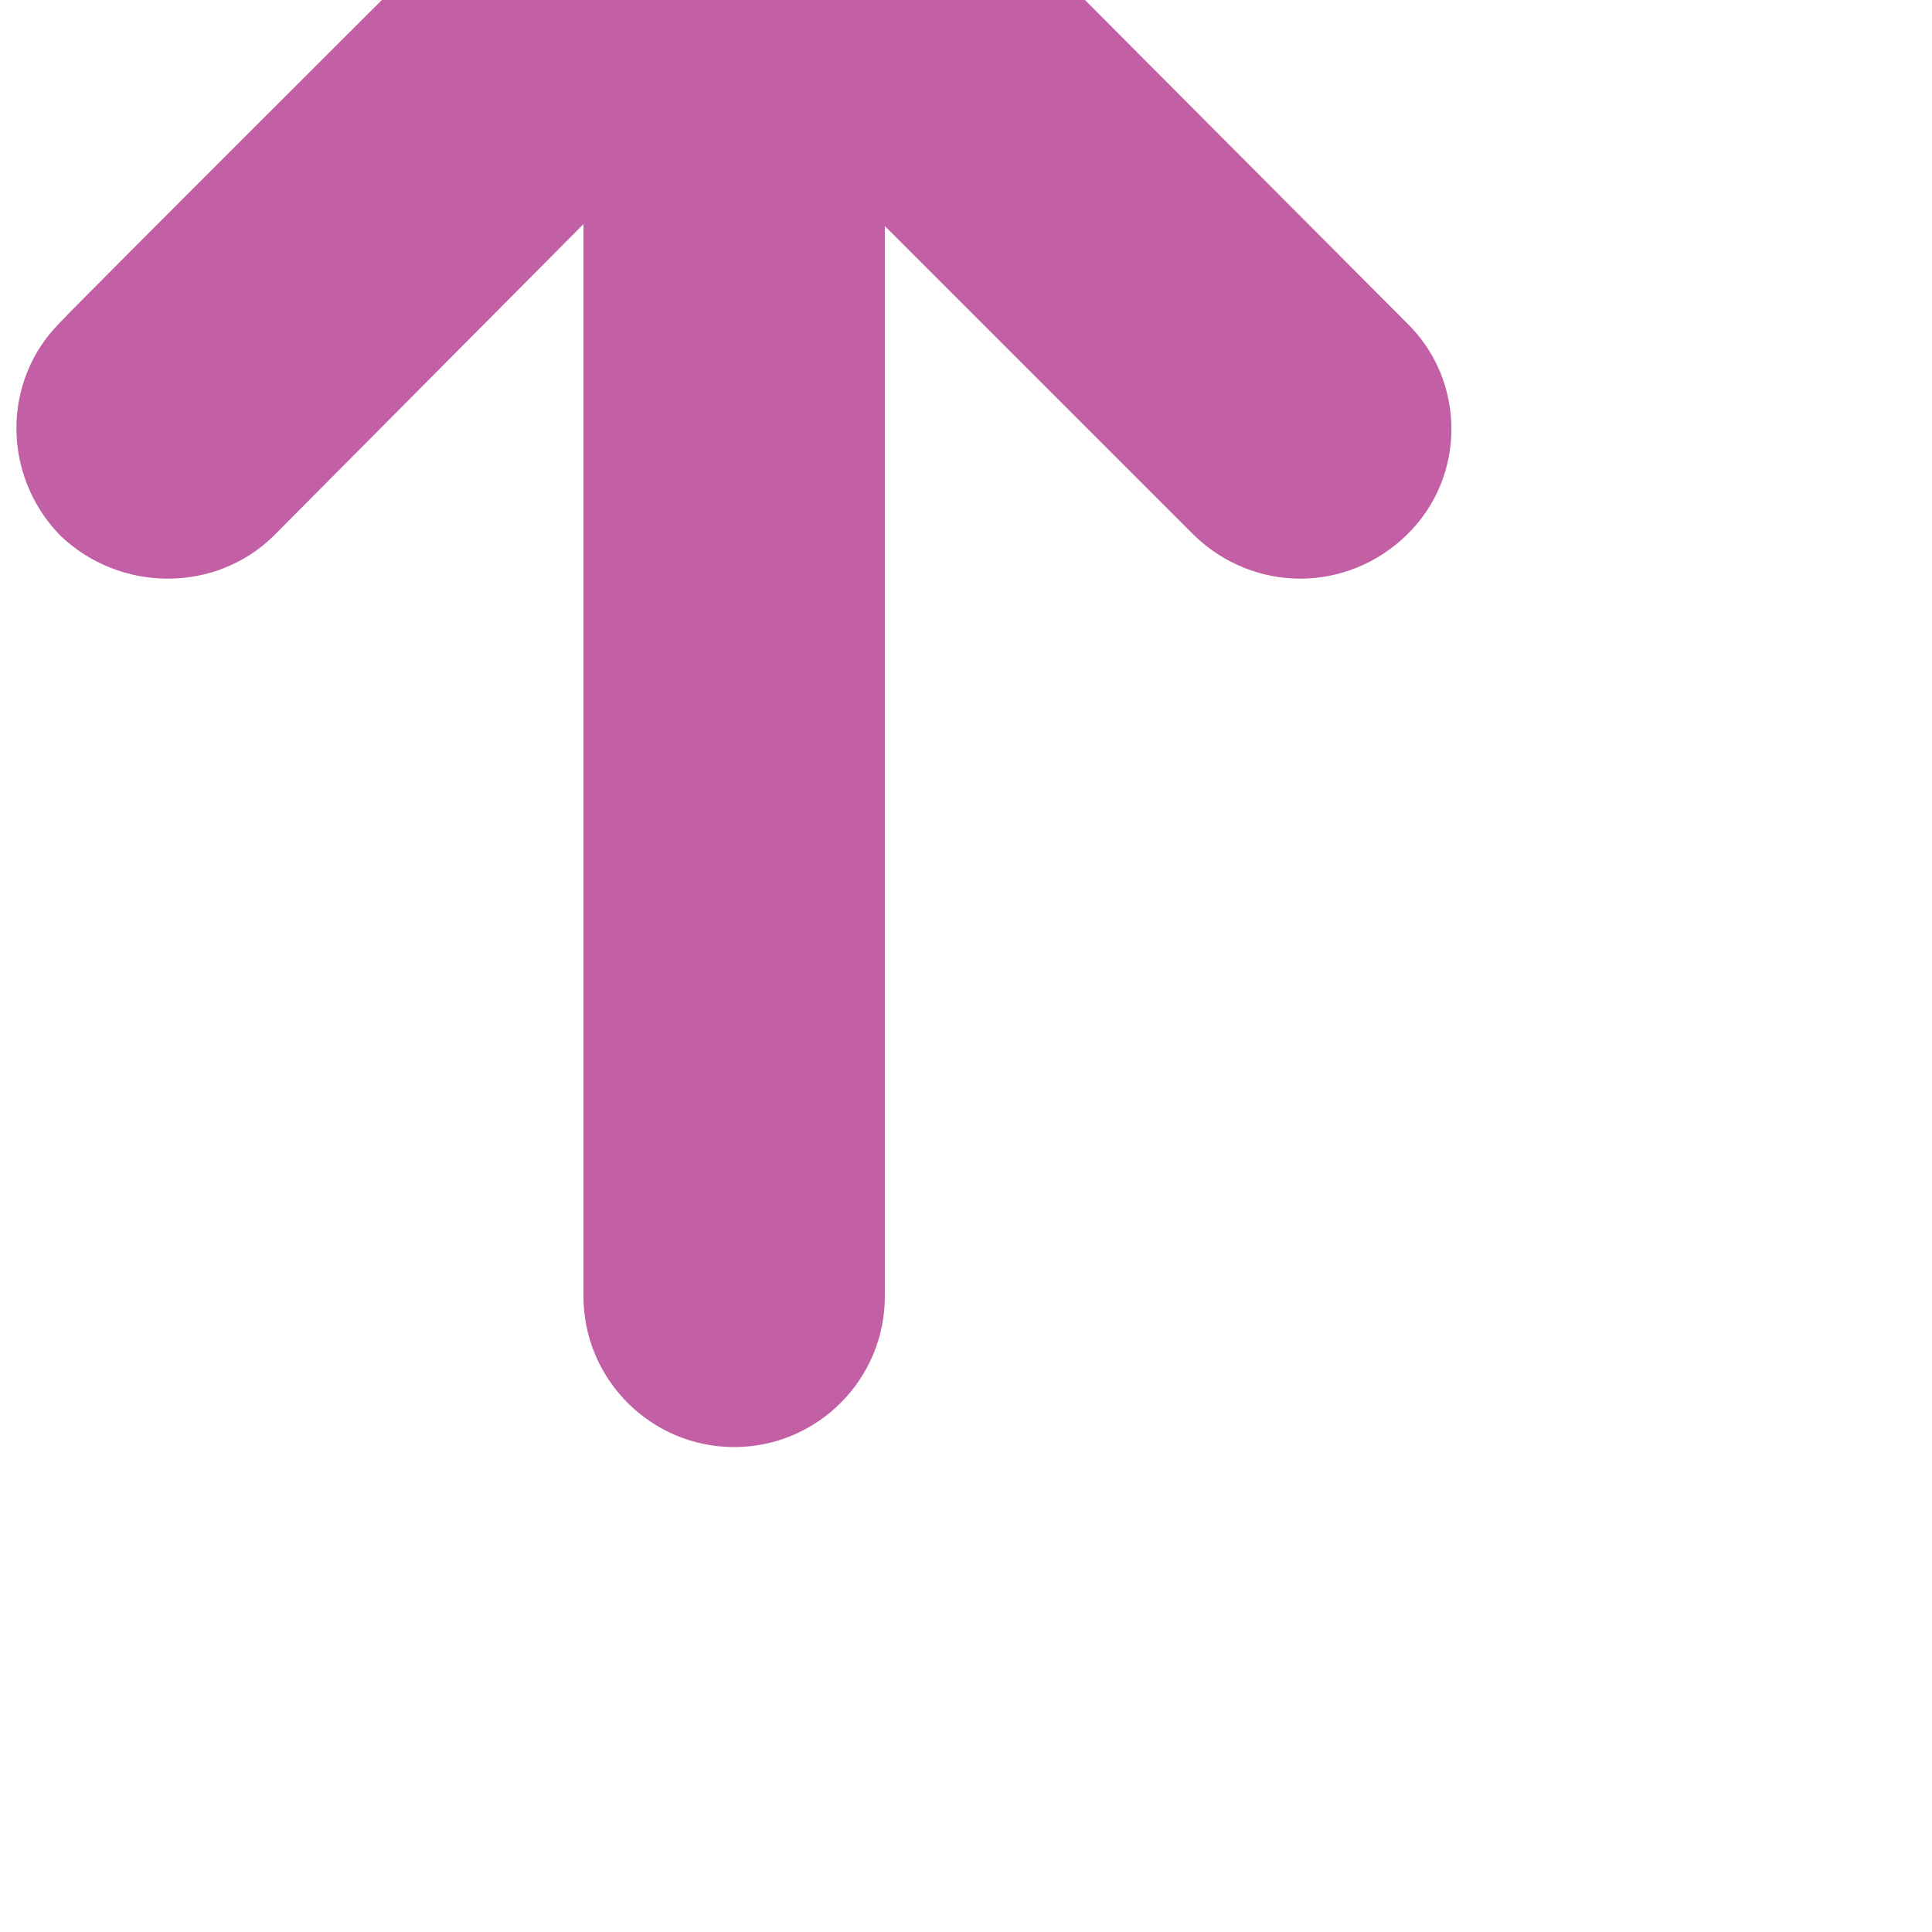
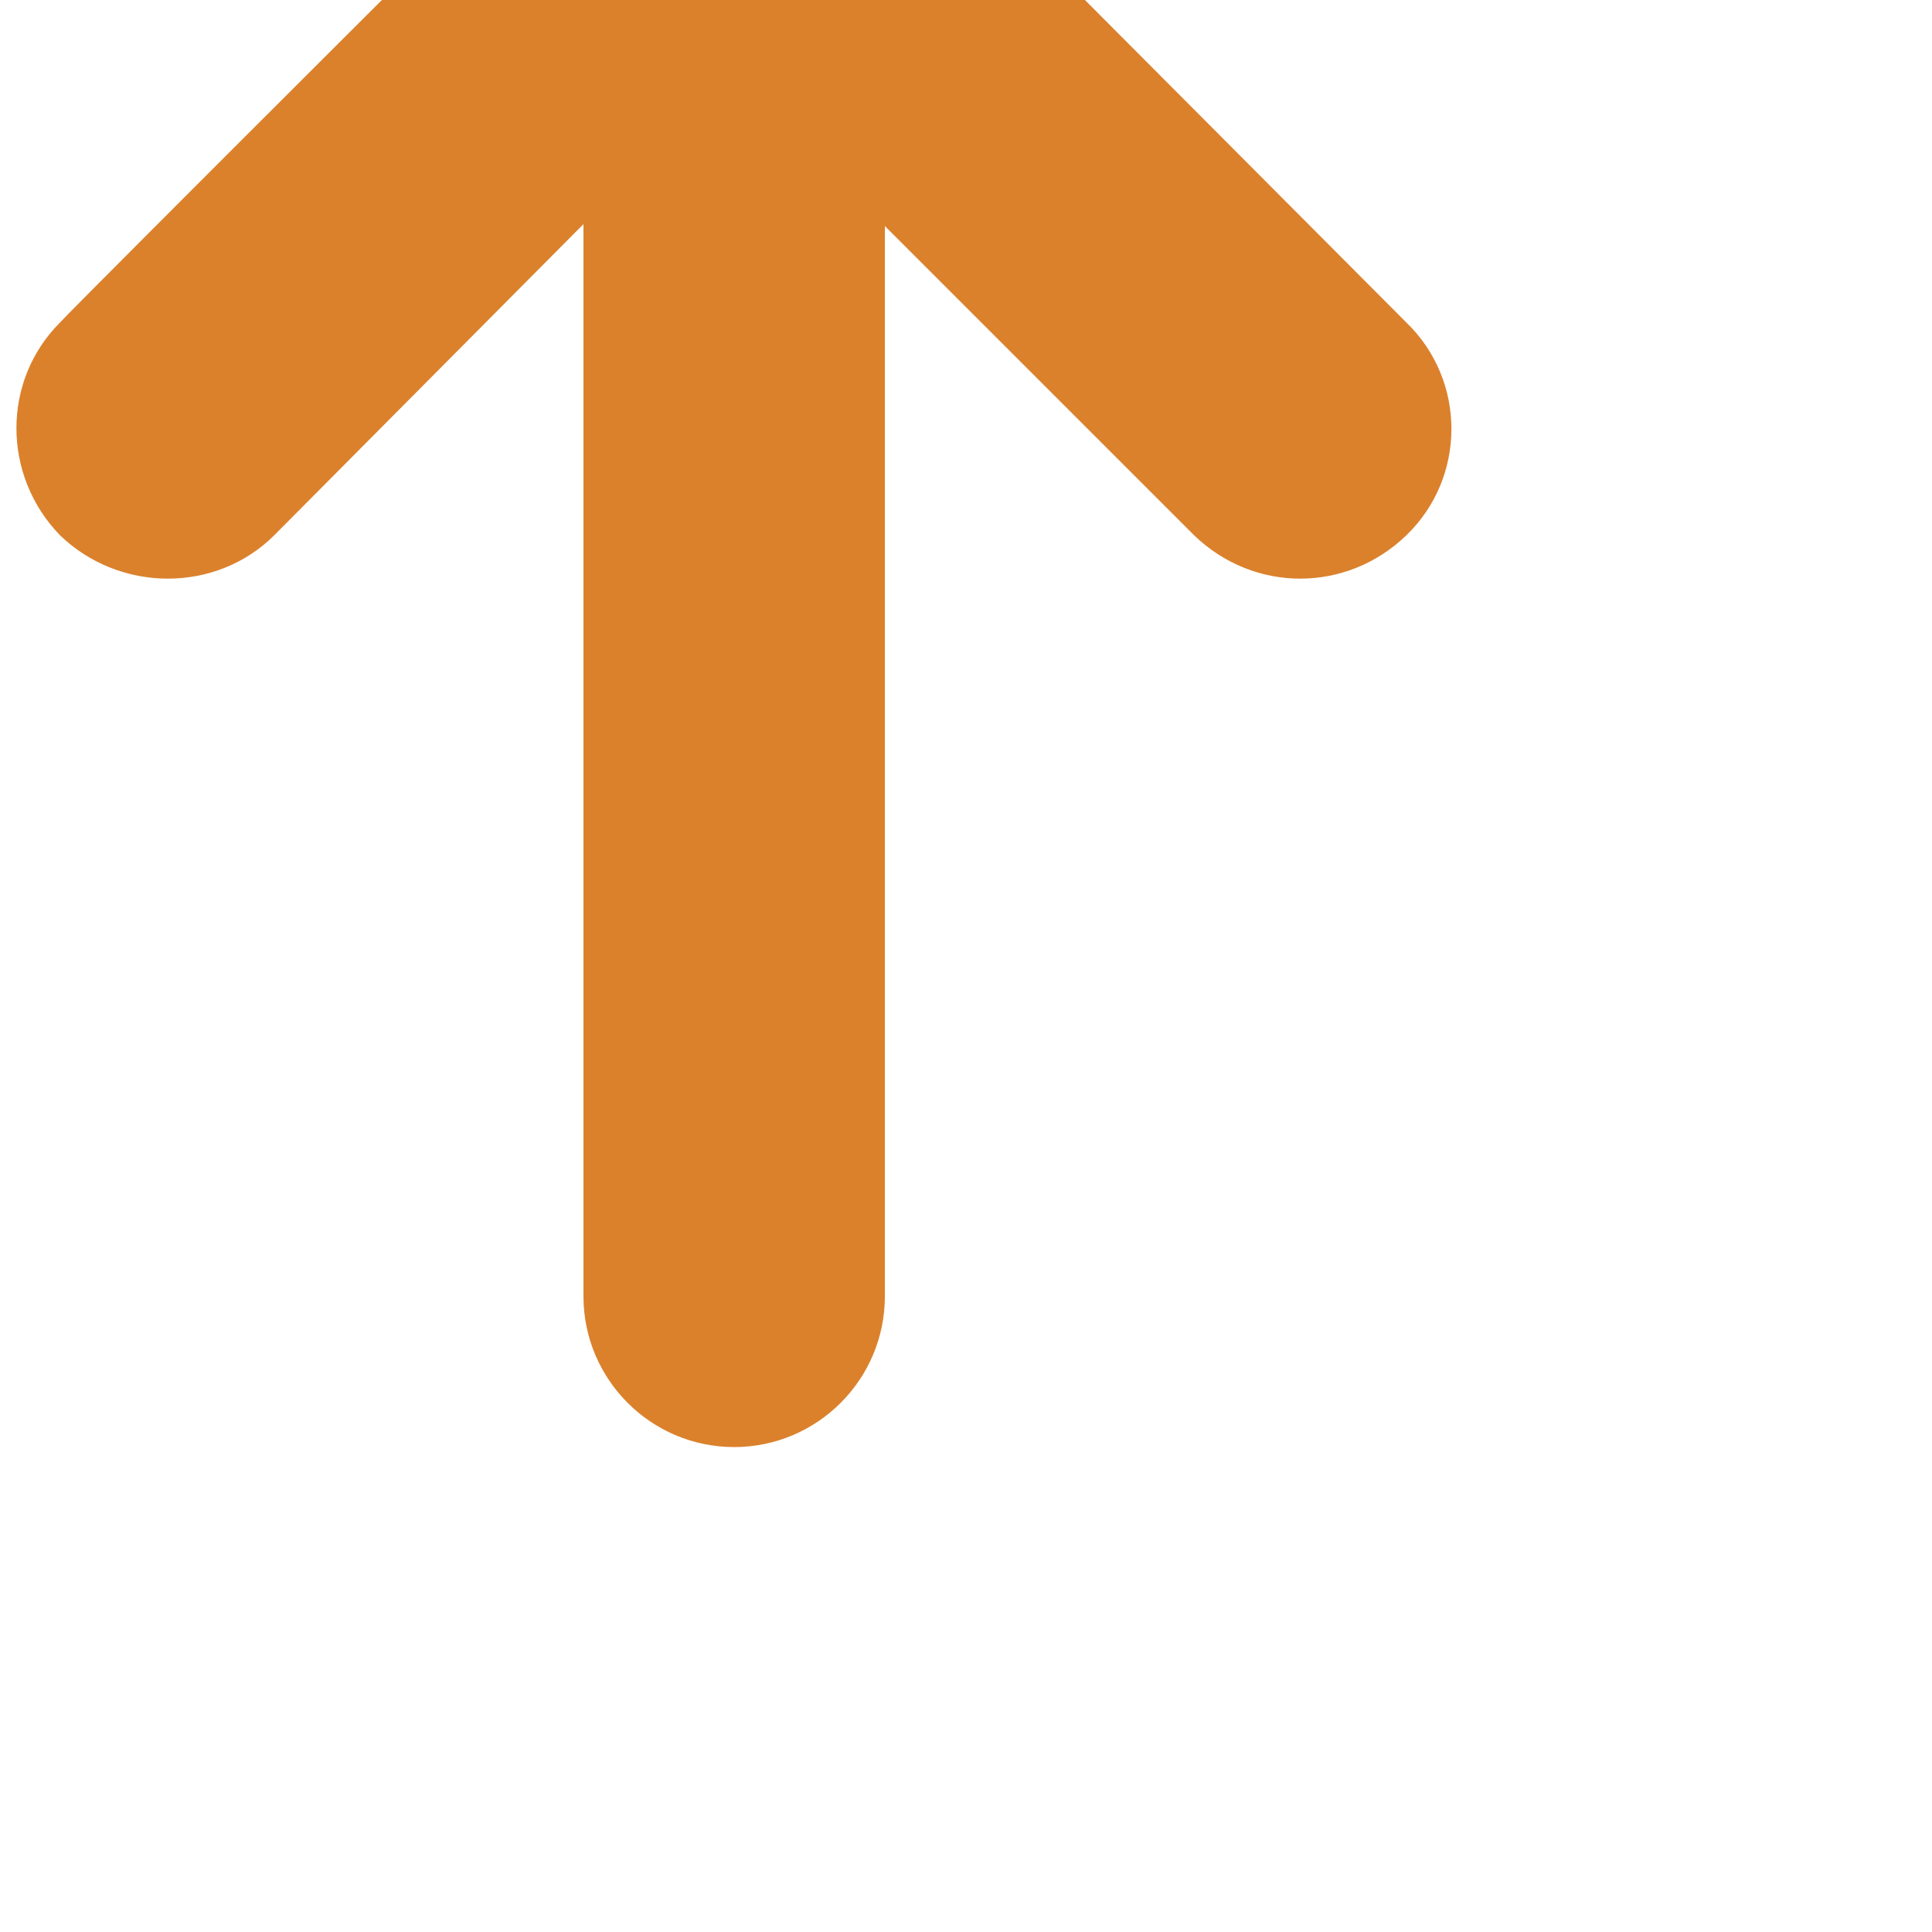
<svg xmlns="http://www.w3.org/2000/svg" class="icon-leading icon-middle" width="20px" height="20px" viewBox="0 0 100 100">
  <g>
-     <g style="fill:#C25FA5;">
-       <svg fill="#C25FA5;" version="1.1" x="-12px" y="-20px" viewBox="0 0 100 100" enable-background="new 0 0 100 100" xml:space="preserve">
+     <g style="fill:#DB812C;">
+       <svg fill="#DB812C;" version="1.1" x="-12px" y="-20px" viewBox="0 0 100 100" enable-background="new 0 0 100 100" xml:space="preserve">
        <path d="M57.8,31.7c3.2,3.2,15.8,15.8,16,16c3.1,3,7.9,3,11,0c3.1-3,3.1-8,0-11C84.6,36.5,55.5,7.3,55.5,7.3c-3.1-3.1-8.1-3.1-11,0  c0,0-28.8,28.7-29.4,29.4c-3,3-3,7.9,0,11c3.1,3,8.1,3,11.1,0c0.6-0.6,16-16.1,16-16.1v55.5c0,4.3,3.5,7.8,7.8,7.8  c4.3,0,7.8-3.5,7.8-7.8V31.7z" />
      </svg>
    </g>
  </g>
</svg>
